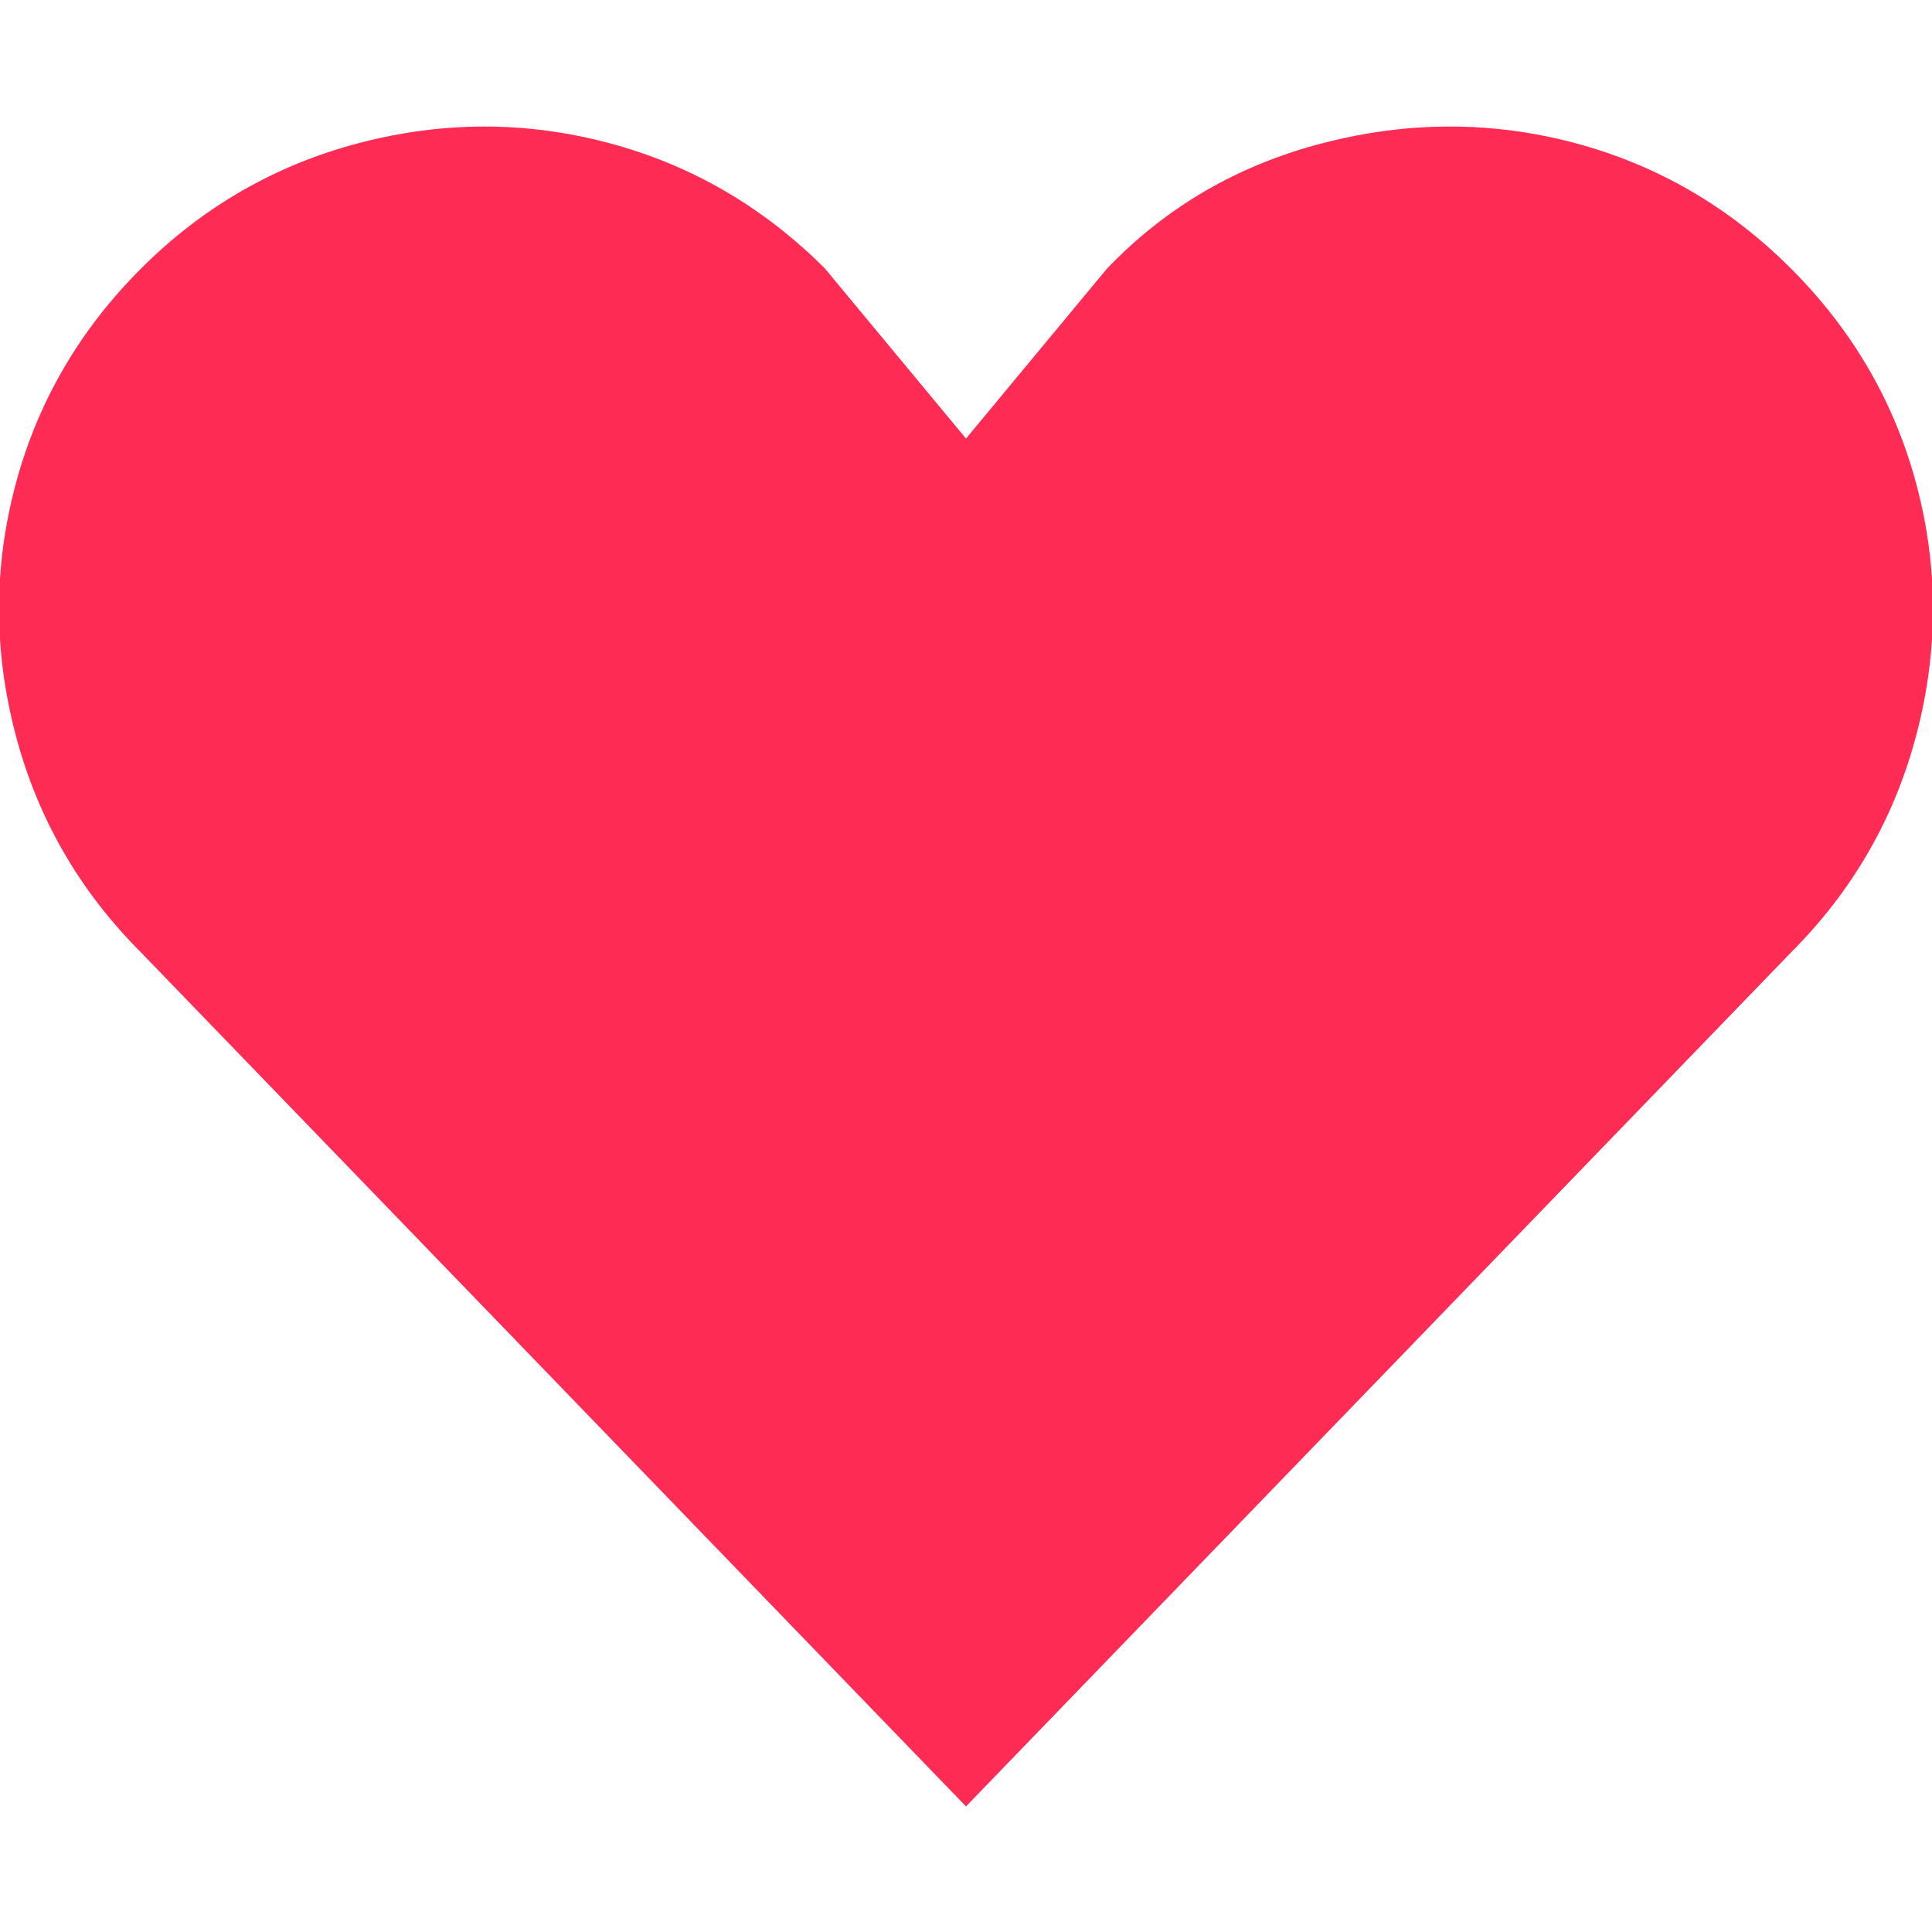
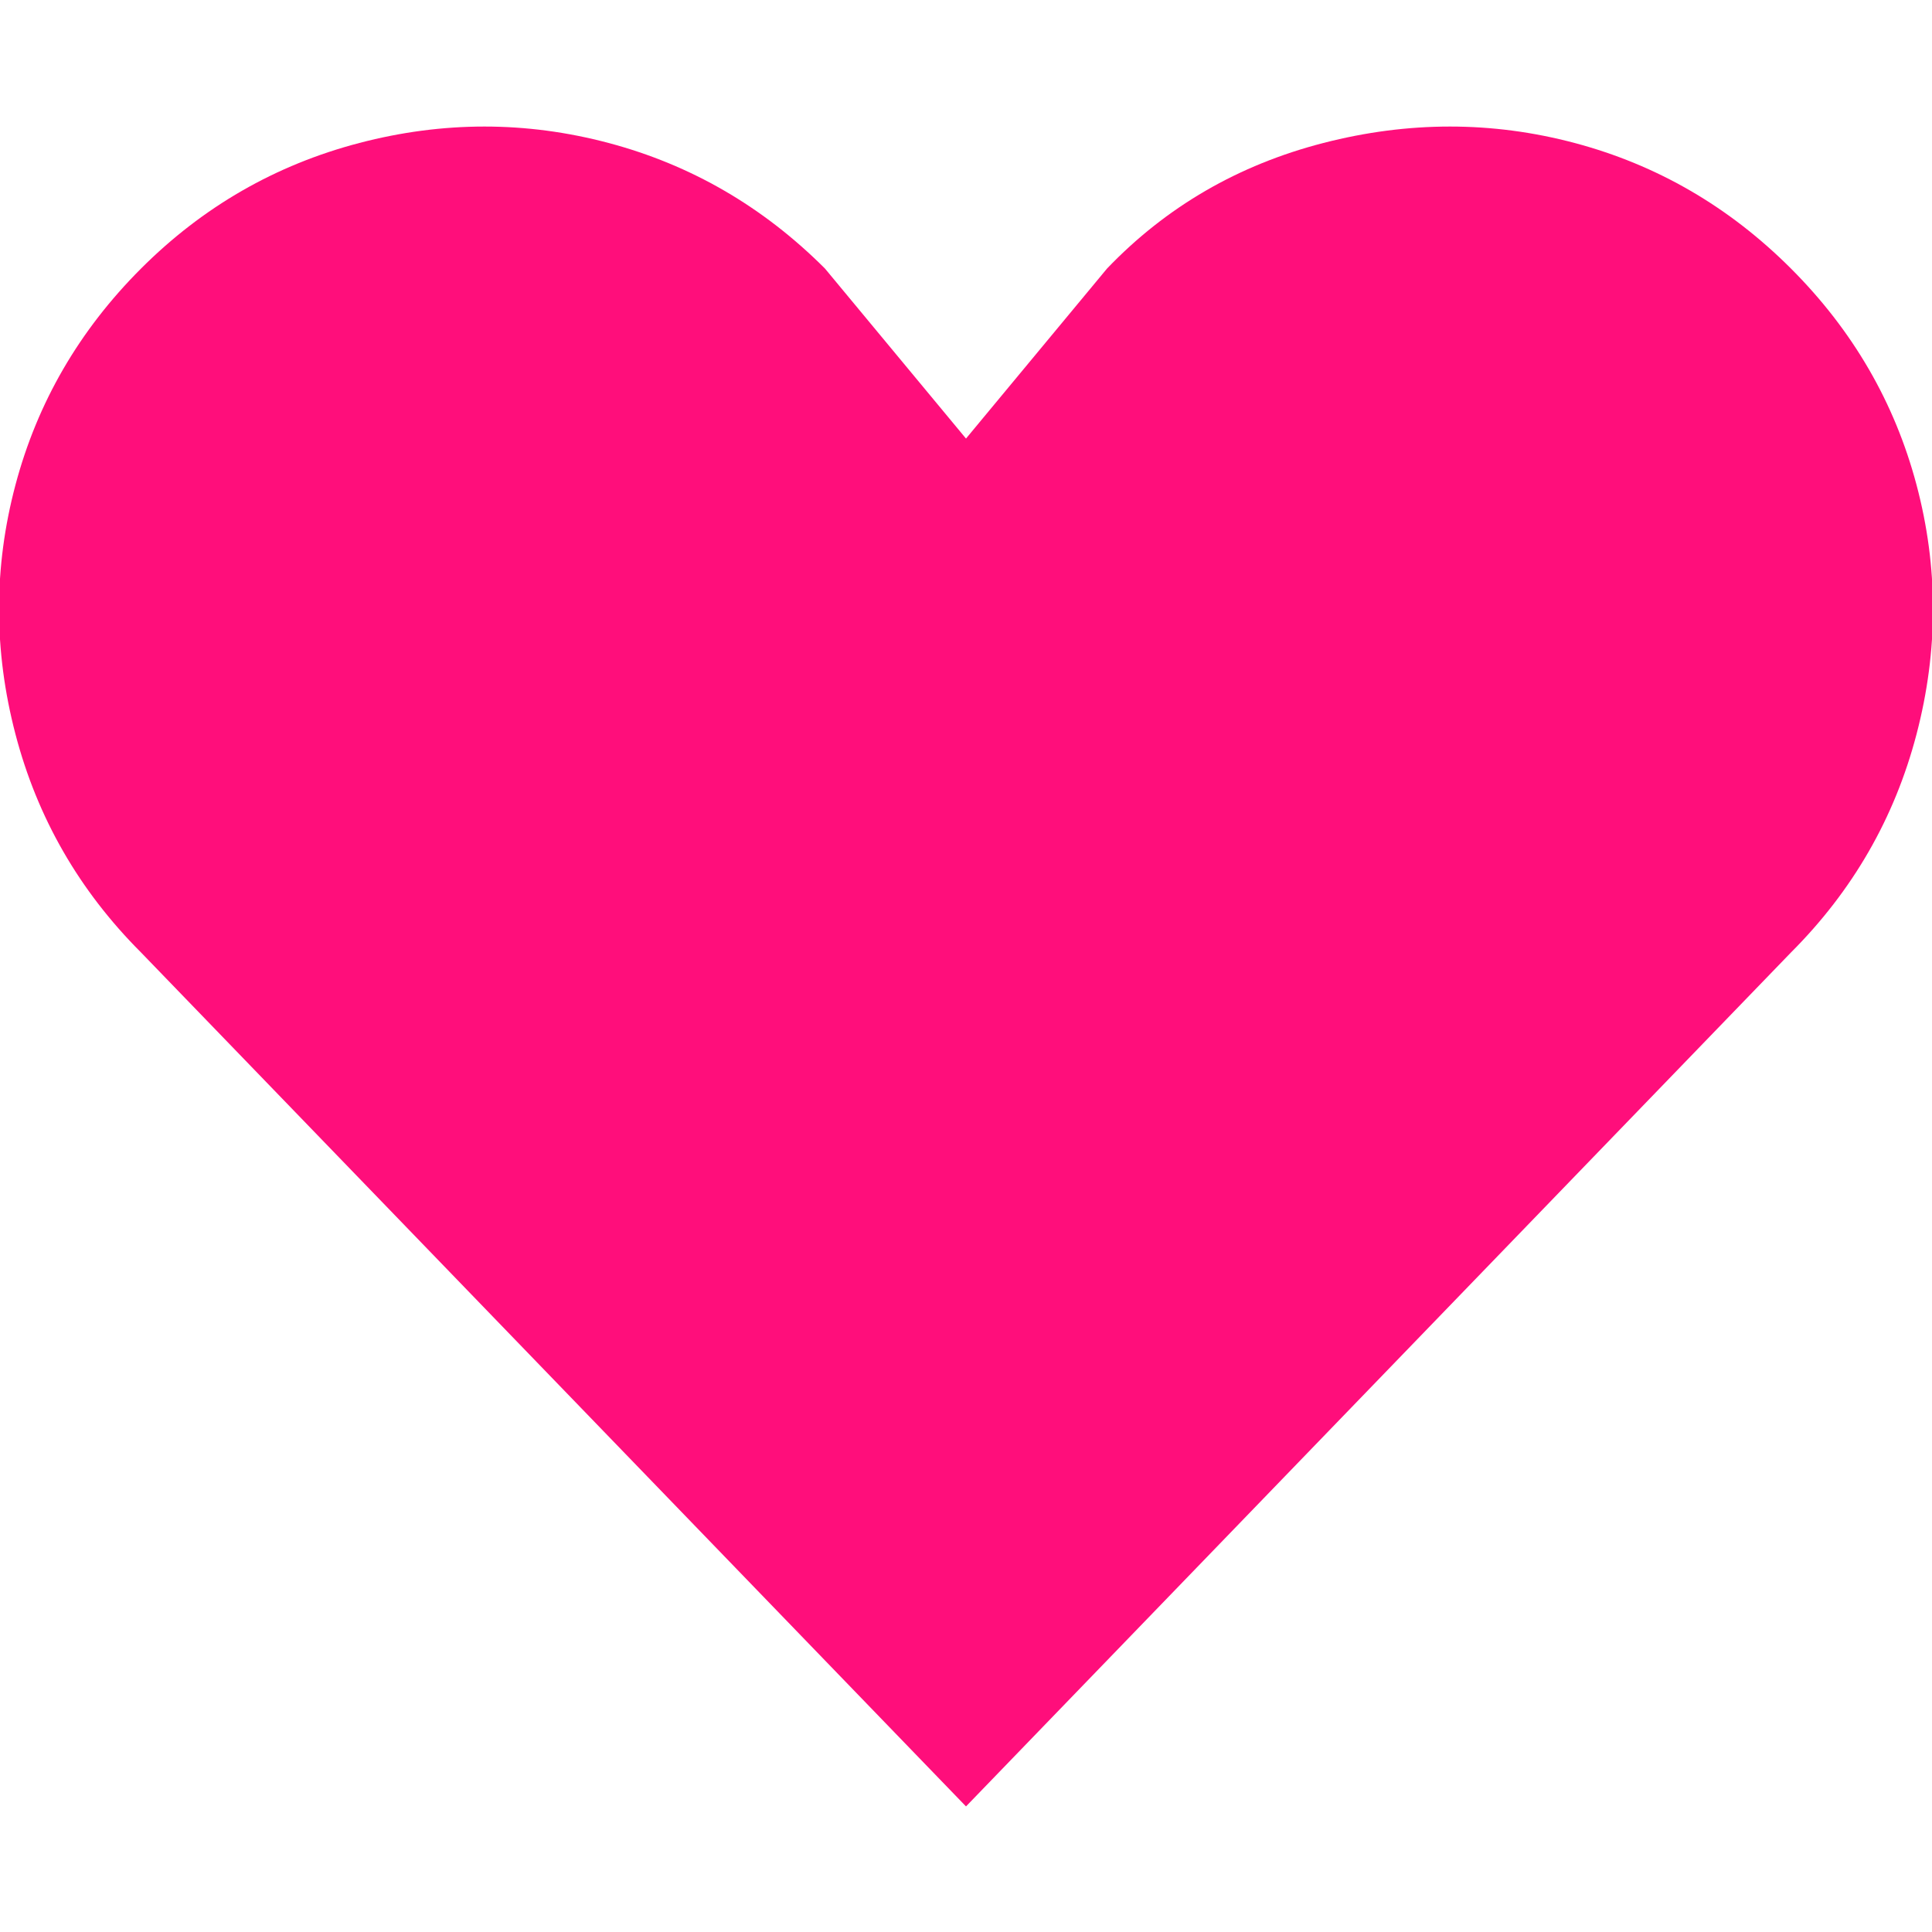
<svg xmlns="http://www.w3.org/2000/svg" fill="#000000" width="800px" height="800px" viewBox="0 0 32 32" version="1.1">
-   <path fill="rgb(254, 44, 85)" d="M0.256 12.16q0.544 2.080 2.080 3.616l13.664 14.144 13.664-14.144q1.536-1.536 2.080-3.616t0-4.128-2.080-3.584-3.584-2.080-4.16 0-3.584 2.080l-2.336 2.816-2.336-2.816q-1.536-1.536-3.584-2.080t-4.128 0-3.616 2.080-2.080 3.584 0 4.128z" />
+   <path fill="#ff0e7b" d="M0.256 12.16q0.544 2.080 2.080 3.616l13.664 14.144 13.664-14.144q1.536-1.536 2.080-3.616t0-4.128-2.080-3.584-3.584-2.080-4.16 0-3.584 2.080l-2.336 2.816-2.336-2.816q-1.536-1.536-3.584-2.080t-4.128 0-3.616 2.080-2.080 3.584 0 4.128z" />
</svg>
